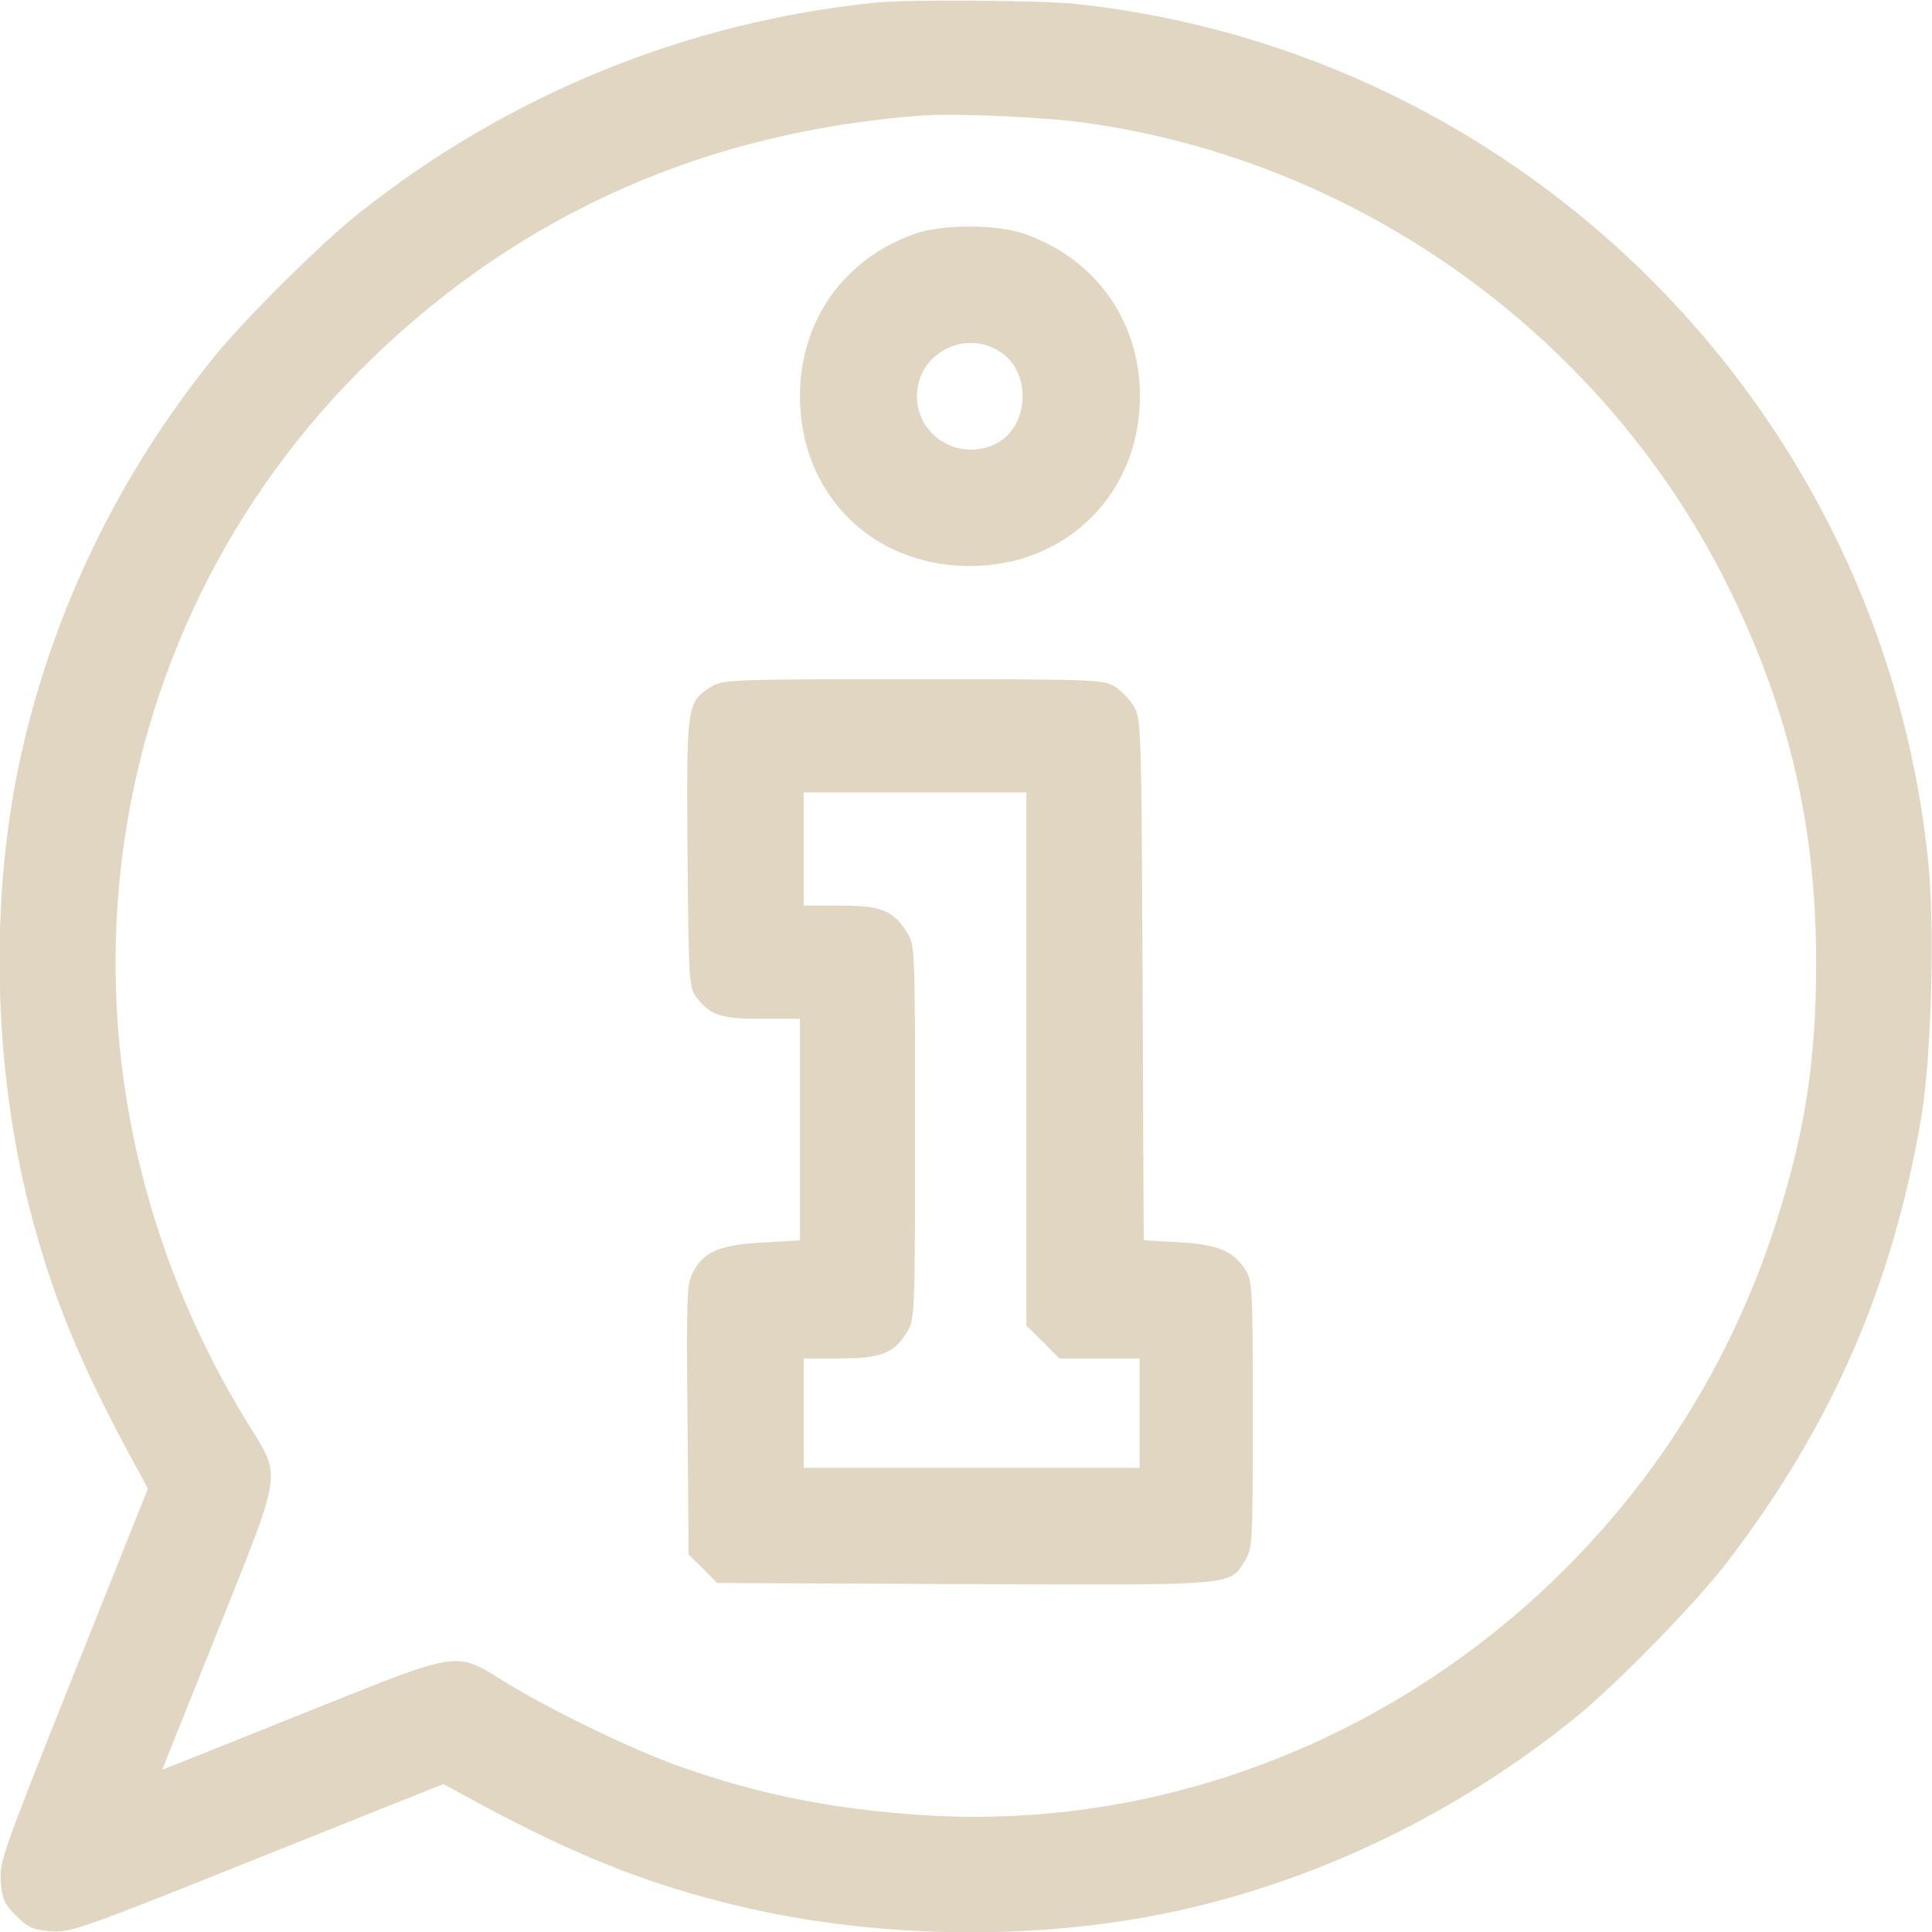
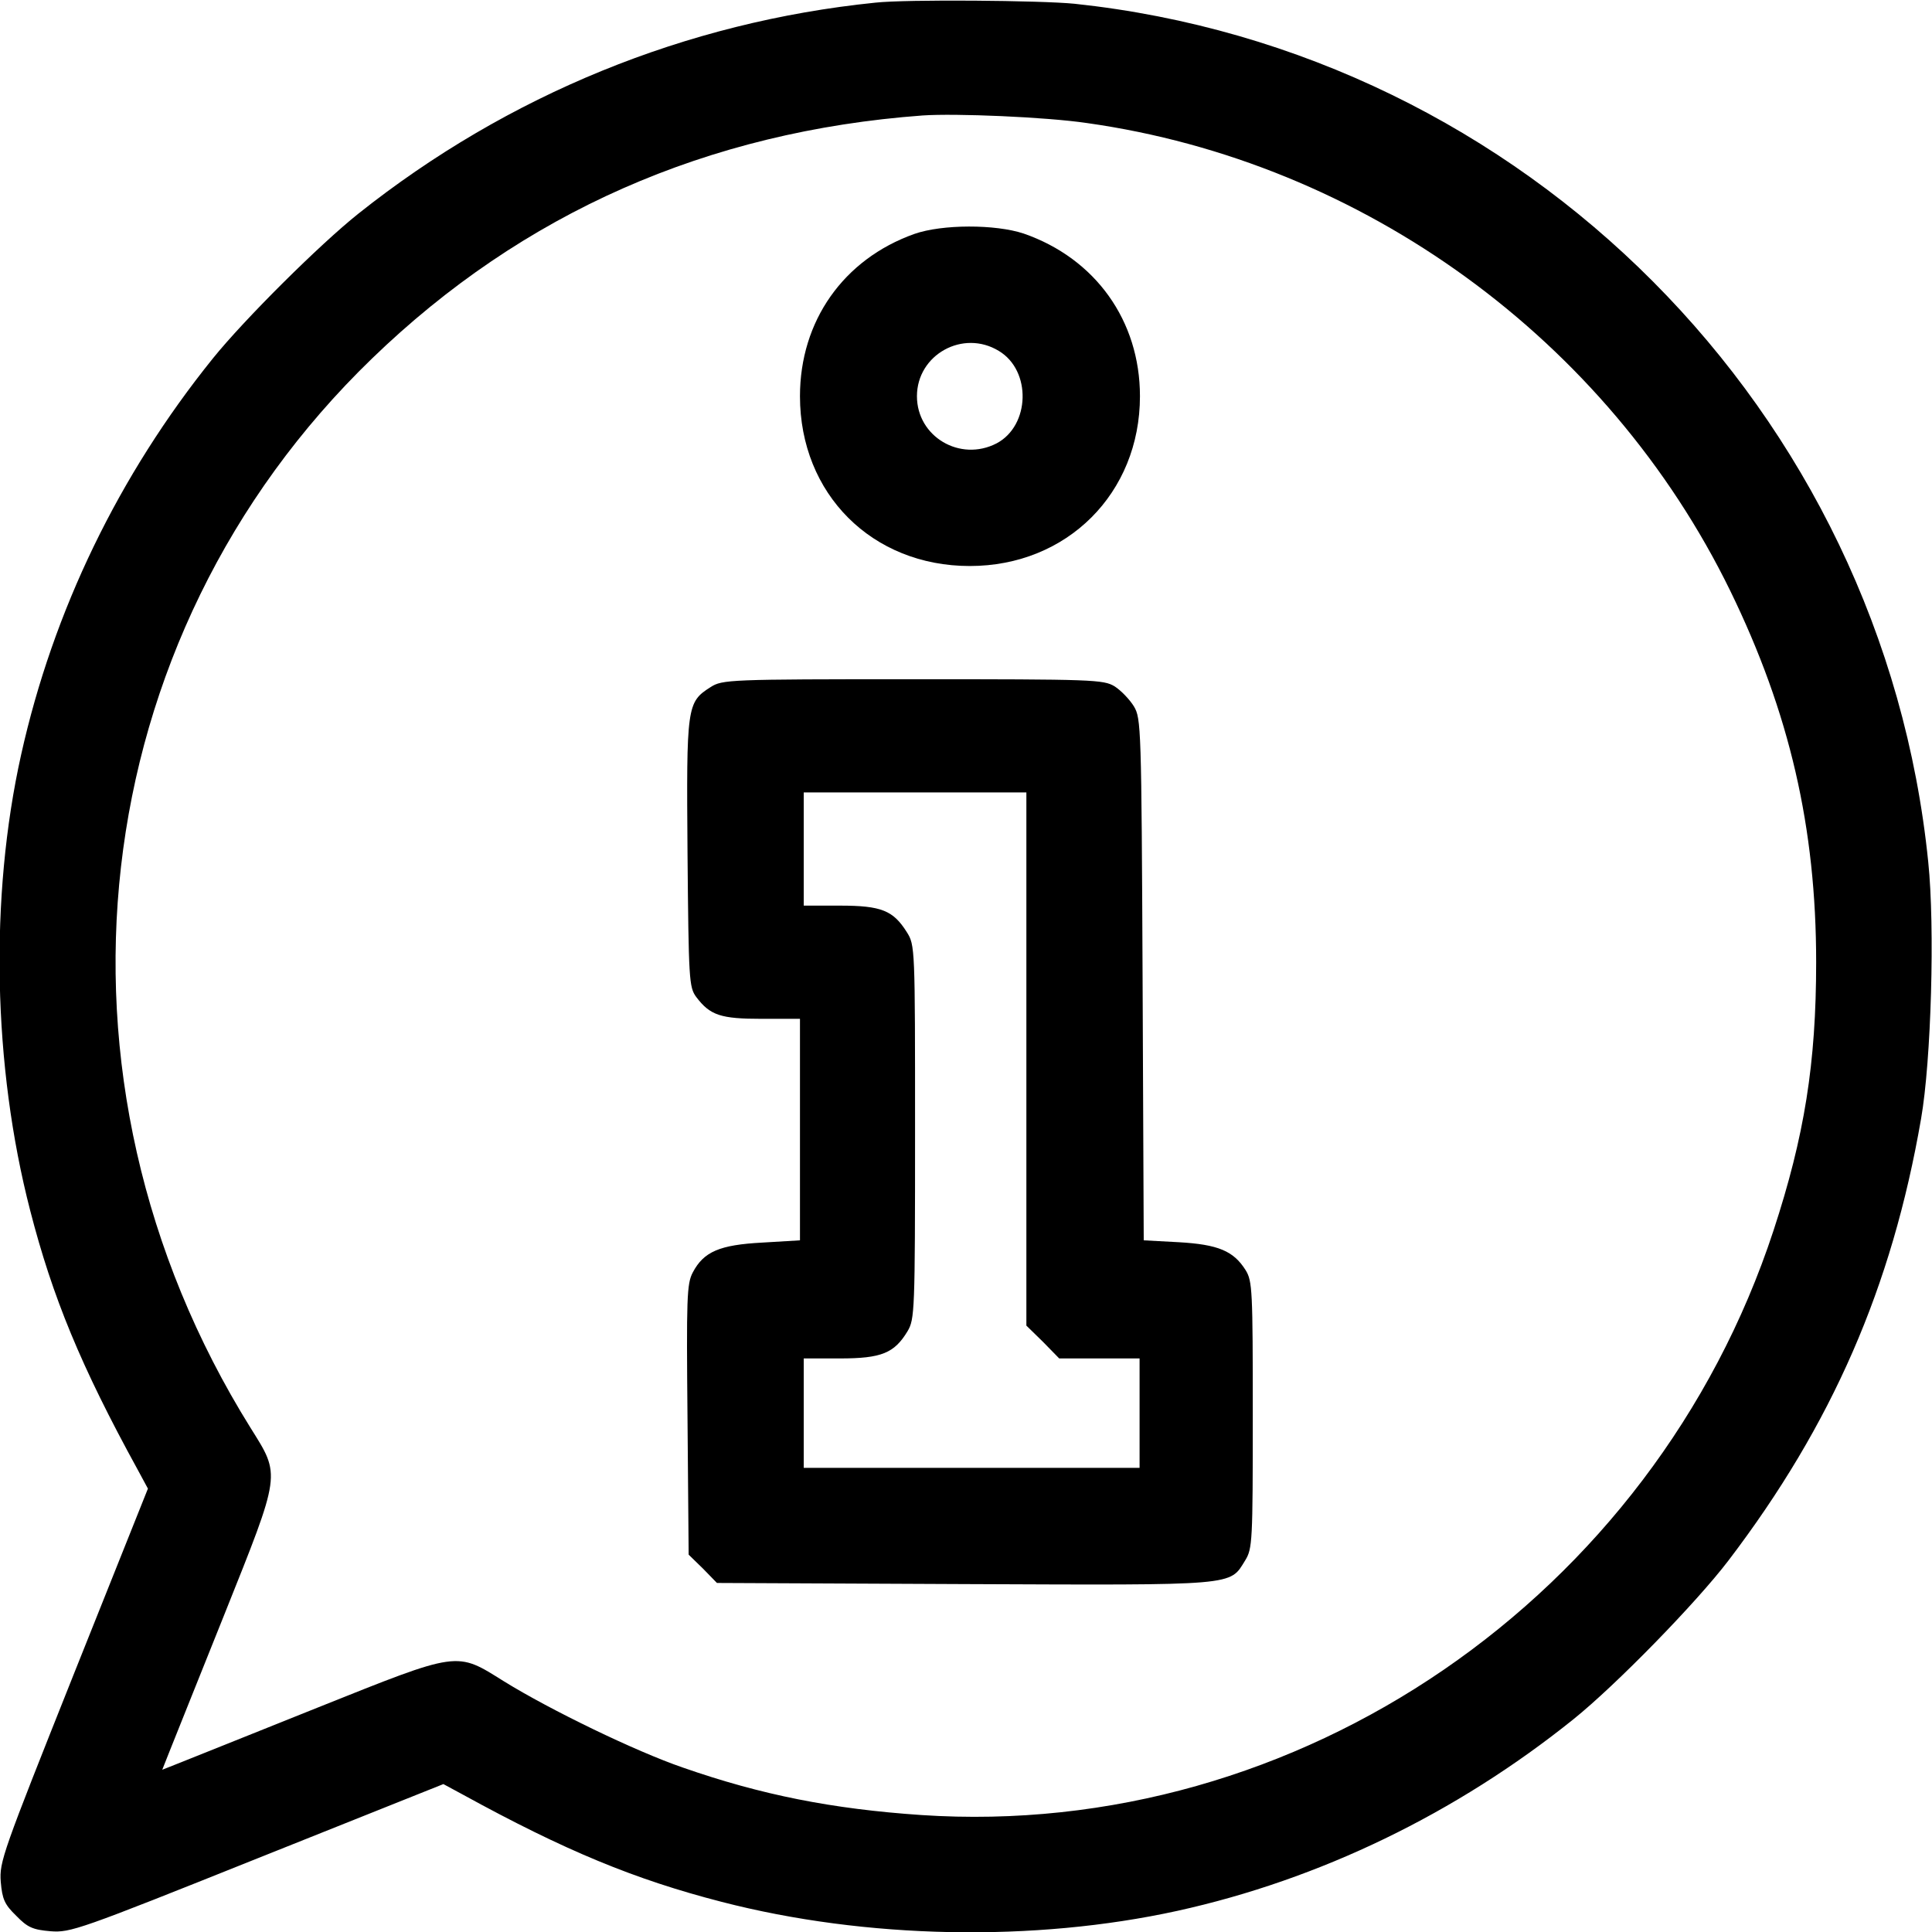
<svg xmlns="http://www.w3.org/2000/svg" version="1.0" width="512pt" height="512pt" viewBox="0 0 512 512" preserveAspectRatio="xMidYMid meet">
-   <g transform="translate(0,512) scale(0.1,-0.1)" fill="rgb(224, 214, 194)" stroke="none">
+   <g transform="translate(0,512) scale(0.1,-0.1)" stroke="none">
    <path d="M2320 5113 c-501 -51 -974 -244 -1370 -559 -103 -82 -303 -281 -386 -384 -249 -309 -423 -668 -508 -1050 -84 -377 -75 -825 24 -1208 59 -229 134 -412 285 -687 l27 -50 -197 -493 c-188 -472 -197 -496 -193 -549 4 -46 10 -60 41 -90 30 -31 44 -37 91 -41 53 -4 76 4 548 193 l493 197 50 -27 c273 -150 458 -226 687 -285 383 -99 829 -107 1208 -24 377 83 739 258 1050 508 112 90 325 308 411 421 274 360 433 724 510 1170 27 154 37 509 19 681 -121 1195 -1069 2147 -2262 2274 -90 9 -446 12 -528 3z m560 -319 c732 -103 1380 -574 1705 -1239 158 -324 228 -629 228 -985 0 -268 -31 -461 -113 -711 -319 -972 -1259 -1616 -2259 -1549 -235 16 -423 53 -632 126 -125 43 -350 152 -473 228 -128 80 -116 82 -496 -70 -173 -69 -336 -135 -362 -145 l-48 -19 19 48 c10 26 76 189 145 362 152 380 150 368 70 496 -578 927 -445 2093 322 2834 399 386 889 602 1459 644 87 6 326 -4 435 -20z" />
    <path d="M2423 4500 c-188 -67 -303 -231 -303 -430 0 -259 191 -450 450 -450 258 0 451 193 451 450 0 200 -118 365 -308 431 -75 25 -216 25 -290 -1z m224 -310 c87 -52 83 -198 -6 -245 -97 -50 -211 18 -211 125 0 110 122 178 217 120z" />
    <path d="M1883 3299 c-63 -40 -64 -50 -61 -441 3 -335 4 -354 23 -380 37 -49 65 -58 174 -58 l101 0 0 -294 0 -293 -100 -6 c-113 -6 -155 -24 -184 -79 -16 -30 -17 -67 -14 -390 l3 -358 38 -37 37 -38 656 -3 c727 -3 702 -5 744 63 19 31 20 49 20 385 0 331 -1 355 -19 384 -32 51 -73 68 -177 74 l-93 5 -3 691 c-3 671 -4 692 -23 724 -11 18 -34 42 -51 53 -30 18 -55 19 -535 19 -488 0 -505 -1 -536 -21z m837 -985 l0 -707 44 -43 43 -44 107 0 106 0 0 -145 0 -145 -445 0 -445 0 0 145 0 145 96 0 c110 0 144 14 179 72 19 32 20 51 20 528 0 491 0 495 -22 530 -36 57 -67 70 -177 70 l-96 0 0 150 0 150 295 0 295 0 0 -706z" />
  </g>
</svg>
